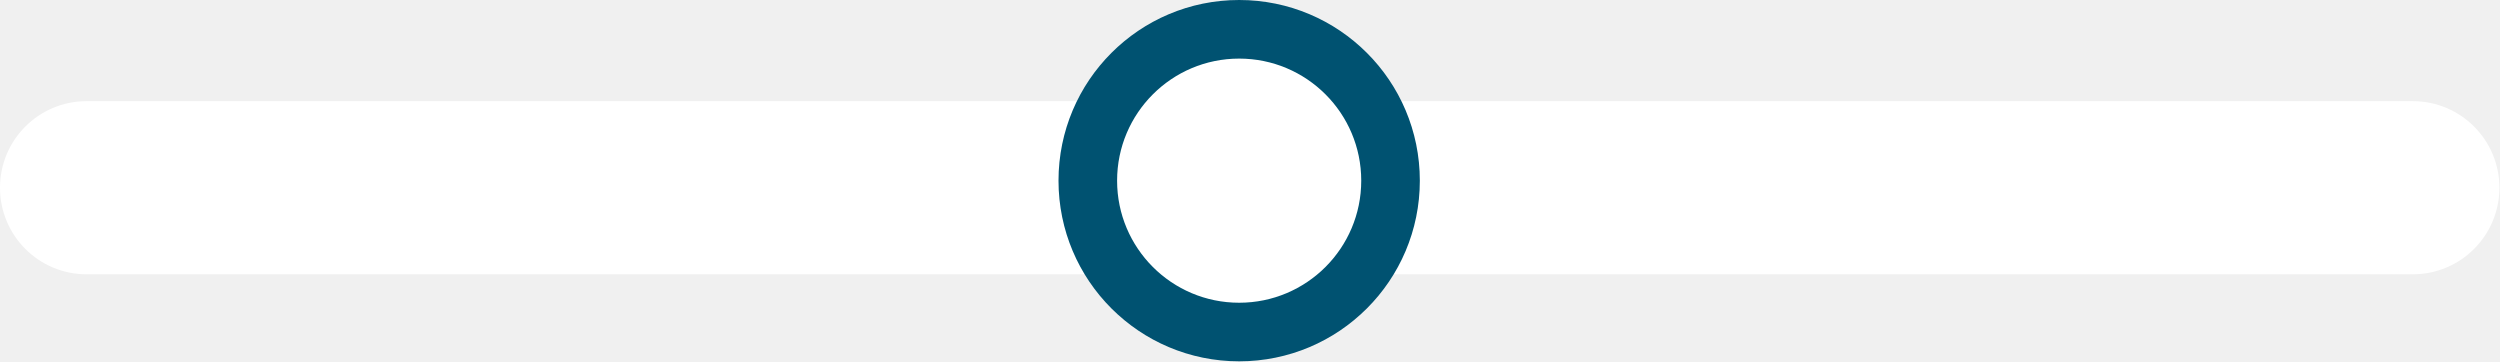
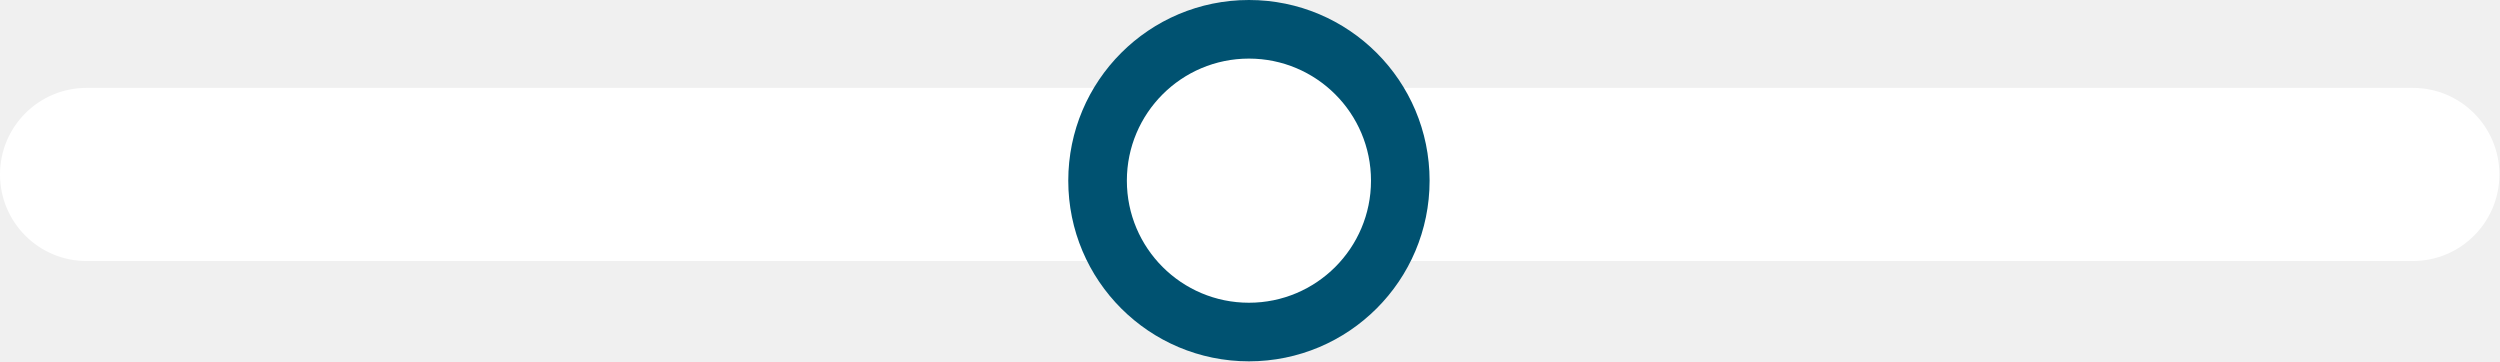
<svg xmlns="http://www.w3.org/2000/svg" width="256" height="37" viewBox="0 0 256 37" fill="none">
-   <rect y="10.359" width="255.939" height="17.729" rx="8.865" fill="white" />
-   <circle cx="126.891" cy="18.5" r="18.5" fill="#005271" />
-   <circle cx="126.891" cy="18.5" r="12.5" fill="white" />
+   <rect y="9" width="255.939" height="17.729" rx="8.865" fill="white" />
+   <circle cx="127.891" cy="18.5" r="18.5" fill="#005271" />
+   <circle cx="127.891" cy="18.5" r="12.5" fill="white" />
</svg>
